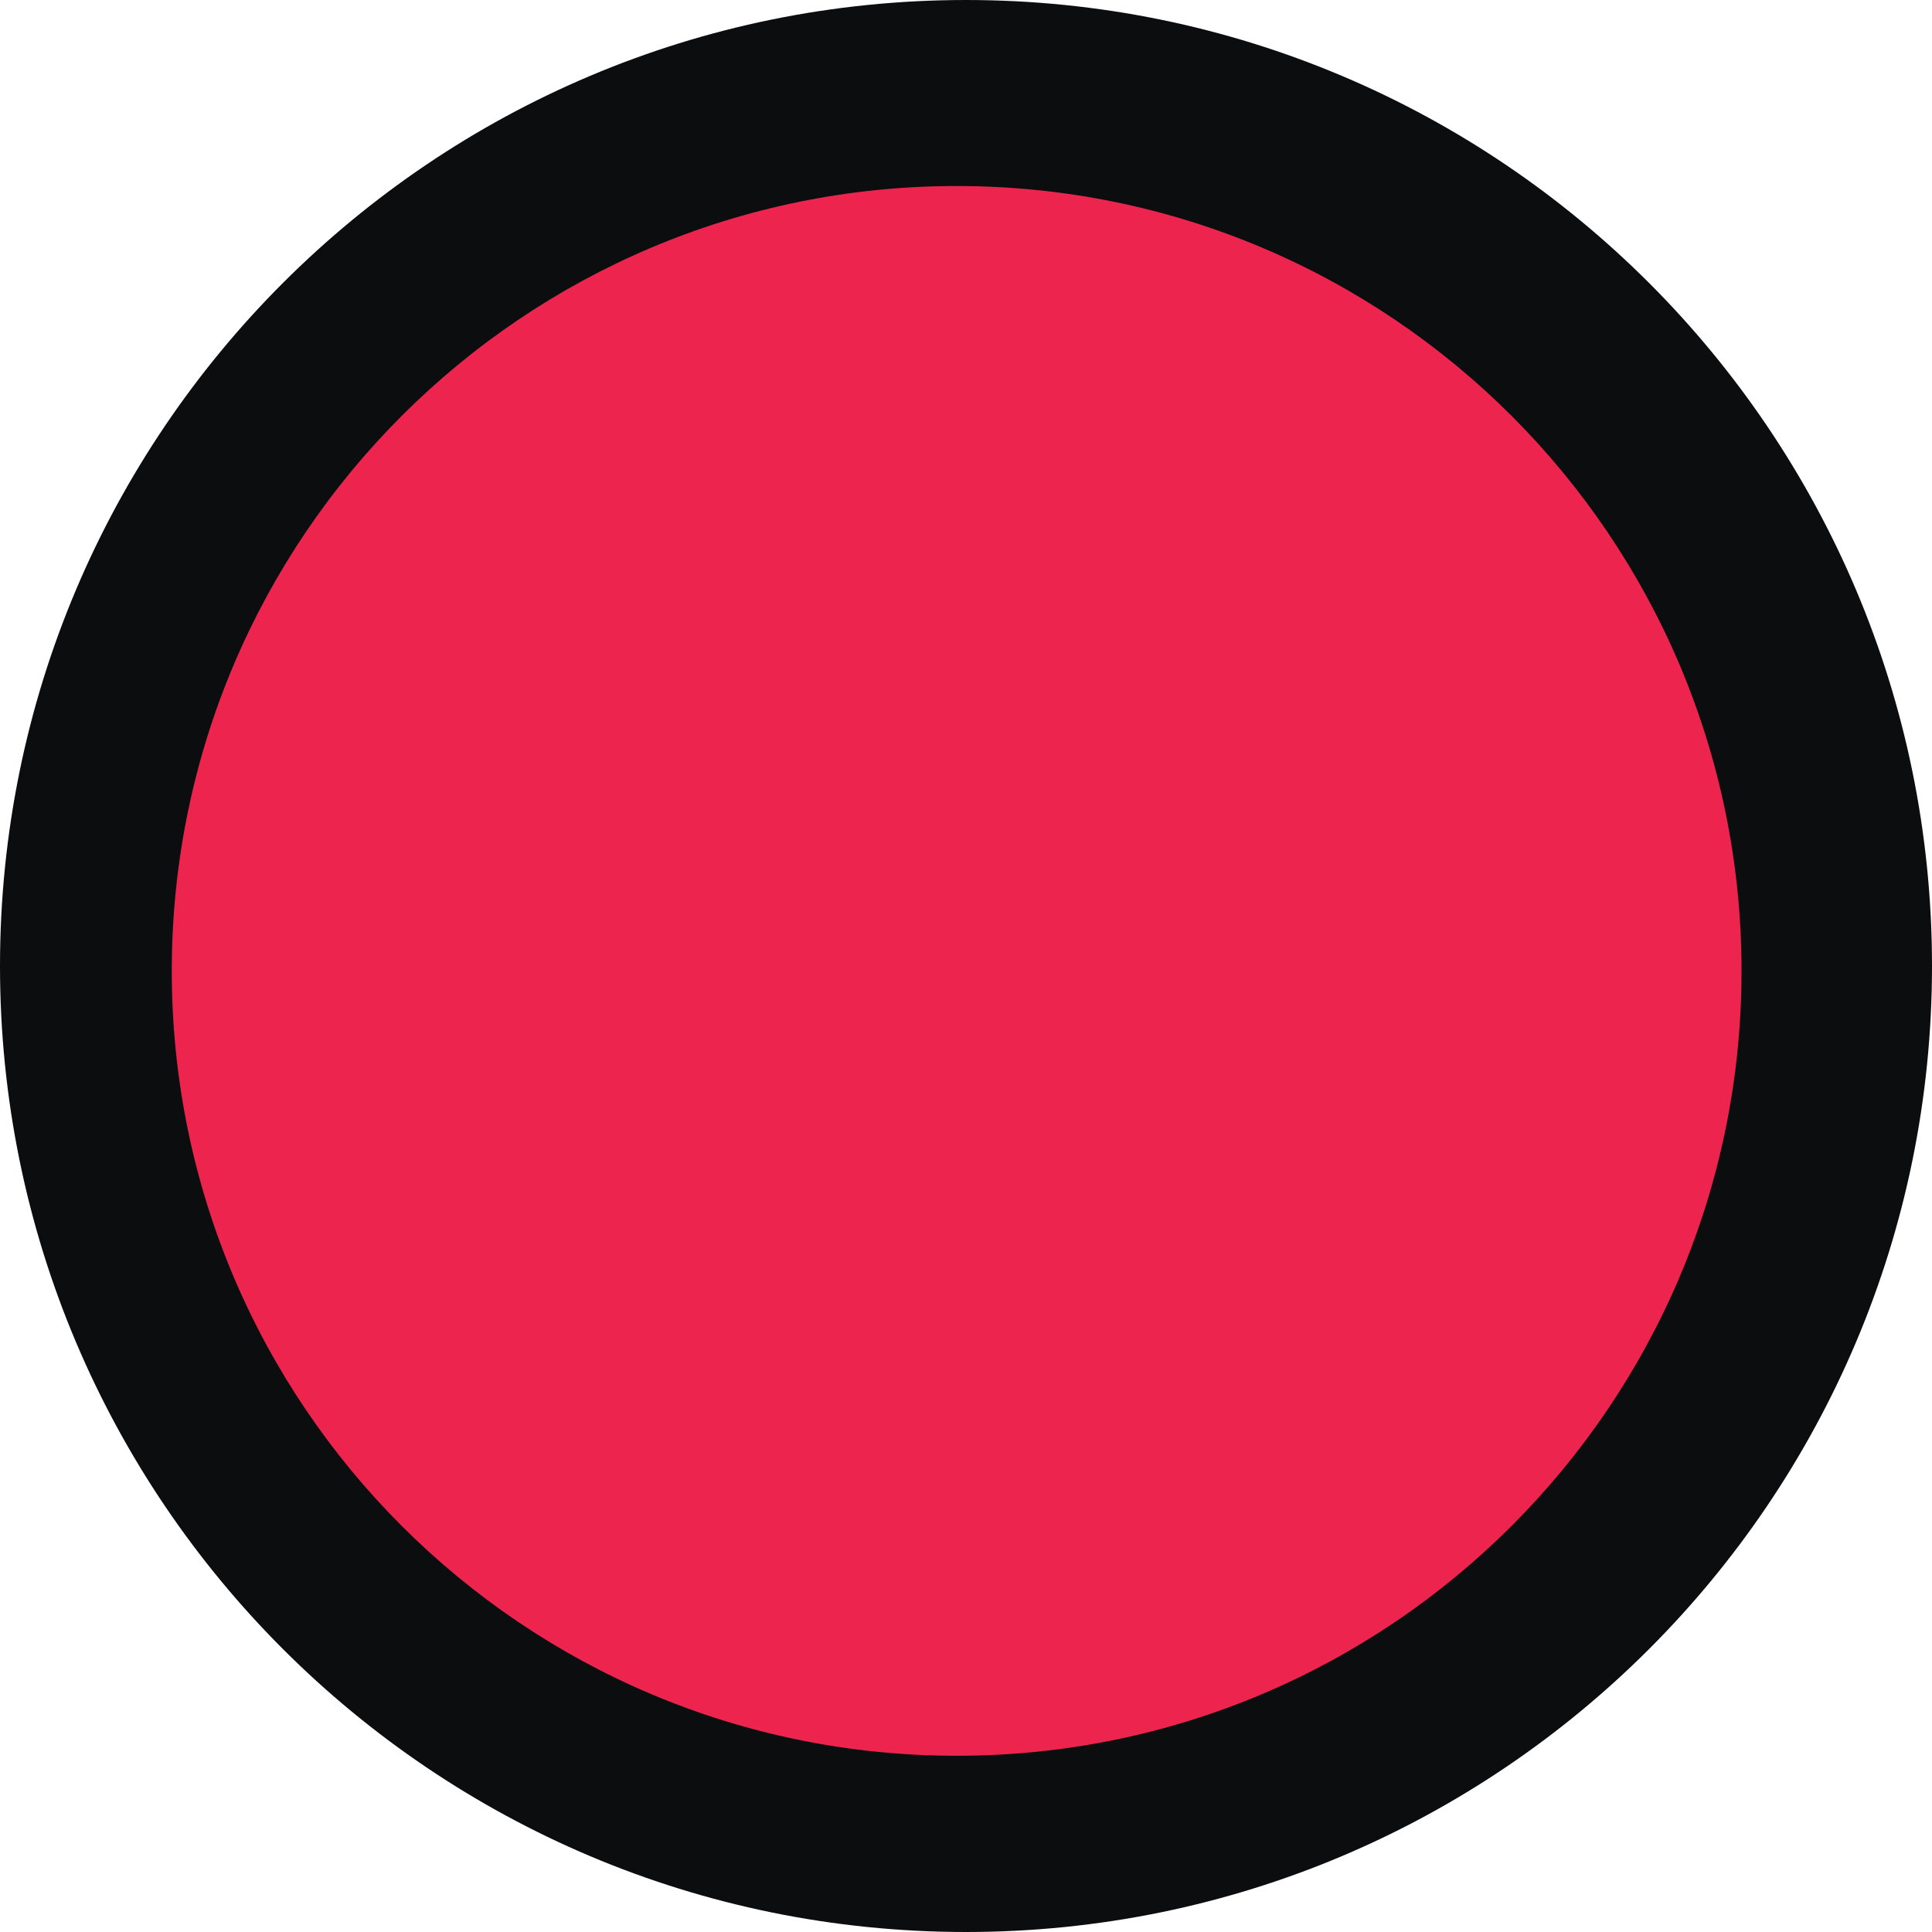
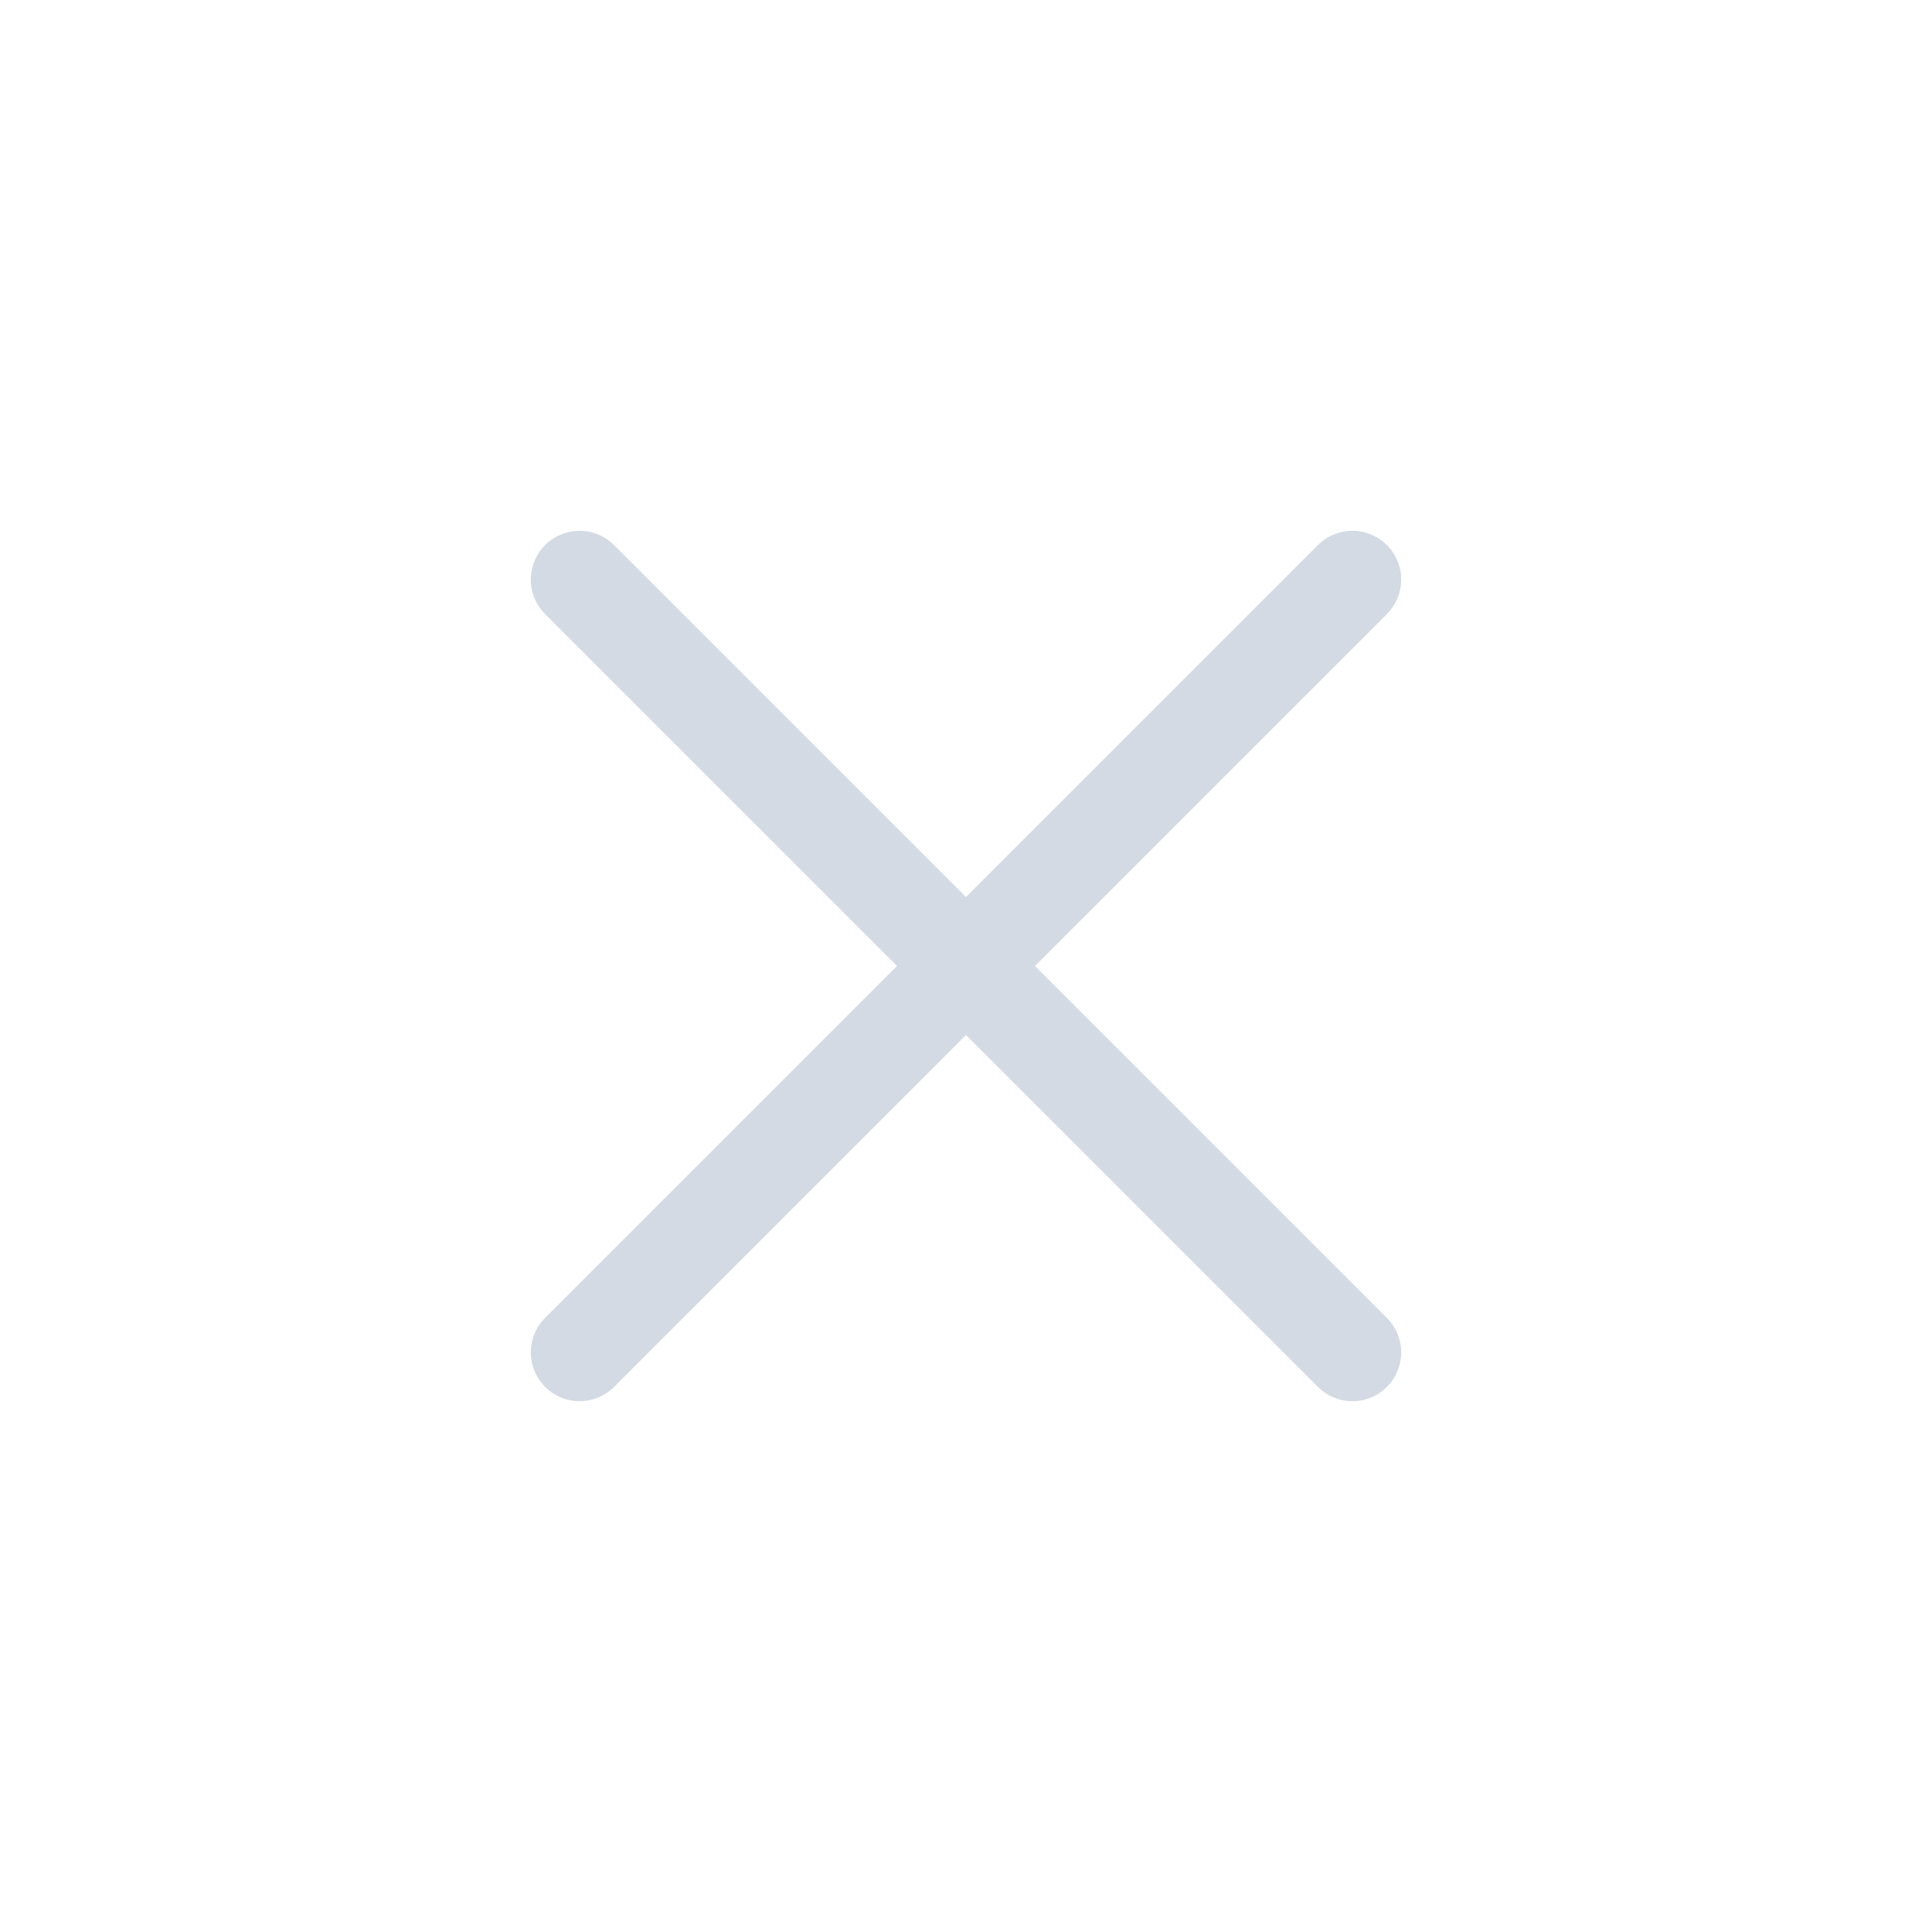
<svg xmlns="http://www.w3.org/2000/svg" viewBox="0 0 50 50" version="1.2" baseProfile="tiny">
  <defs>
</defs>
  <g fill="none" stroke="black" stroke-width="1" fill-rule="evenodd" stroke-linecap="square" stroke-linejoin="bevel">
-     <g fill="#0b0d0f" fill-opacity="1" stroke="none" transform="matrix(0.0548326,0,0,-0.0548323,-2.81266,50.6176)" font-family="Noto Sans" font-size="10" font-weight="400" font-style="normal">
-       <path vector-effect="none" fill-rule="evenodd" d="M507.233,11.263 C759.034,11.263 963.162,215.393 963.162,467.198 C963.162,719.005 759.034,923.134 507.233,923.134 C255.425,923.134 51.295,719.005 51.295,467.198 C51.295,215.393 255.425,11.263 507.233,11.263 " />
-     </g>
-     <g fill="#ed254e" fill-opacity="1" stroke="none" transform="matrix(0.0548326,0,0,-0.0548323,-2.81266,50.6176)" font-family="Noto Sans" font-size="10" font-weight="400" font-style="normal">
-       <path vector-effect="none" fill-rule="evenodd" d="M502.822,94.441 C707.41,94.441 873.264,260.3 873.264,464.892 C873.264,669.486 707.41,835.341 502.822,835.341 C298.227,835.341 132.372,669.486 132.372,464.892 C132.372,260.3 298.227,94.441 502.822,94.441 " />
+     <g fill="none" stroke="#d3dae3" stroke-opacity="1" stroke-width="1.01" stroke-linecap="round" stroke-linejoin="miter" stroke-miterlimit="2" transform="matrix(2.5,0,0,2.5,2.5,2.5)" font-family="Noto Sans" font-size="10" font-weight="400" font-style="normal">
+       <polyline fill="none" vector-effect="none" points="5,5 13,13 " />
+       <polyline fill="none" vector-effect="none" points="13,5 5,13 " />
    </g>
    <g fill="none" stroke="#000000" stroke-opacity="1" stroke-width="1" stroke-linecap="square" stroke-linejoin="bevel" transform="matrix(1,0,0,1,0,0)" font-family="Noto Sans" font-size="10" font-weight="400" font-style="normal">
</g>
  </g>
</svg>
